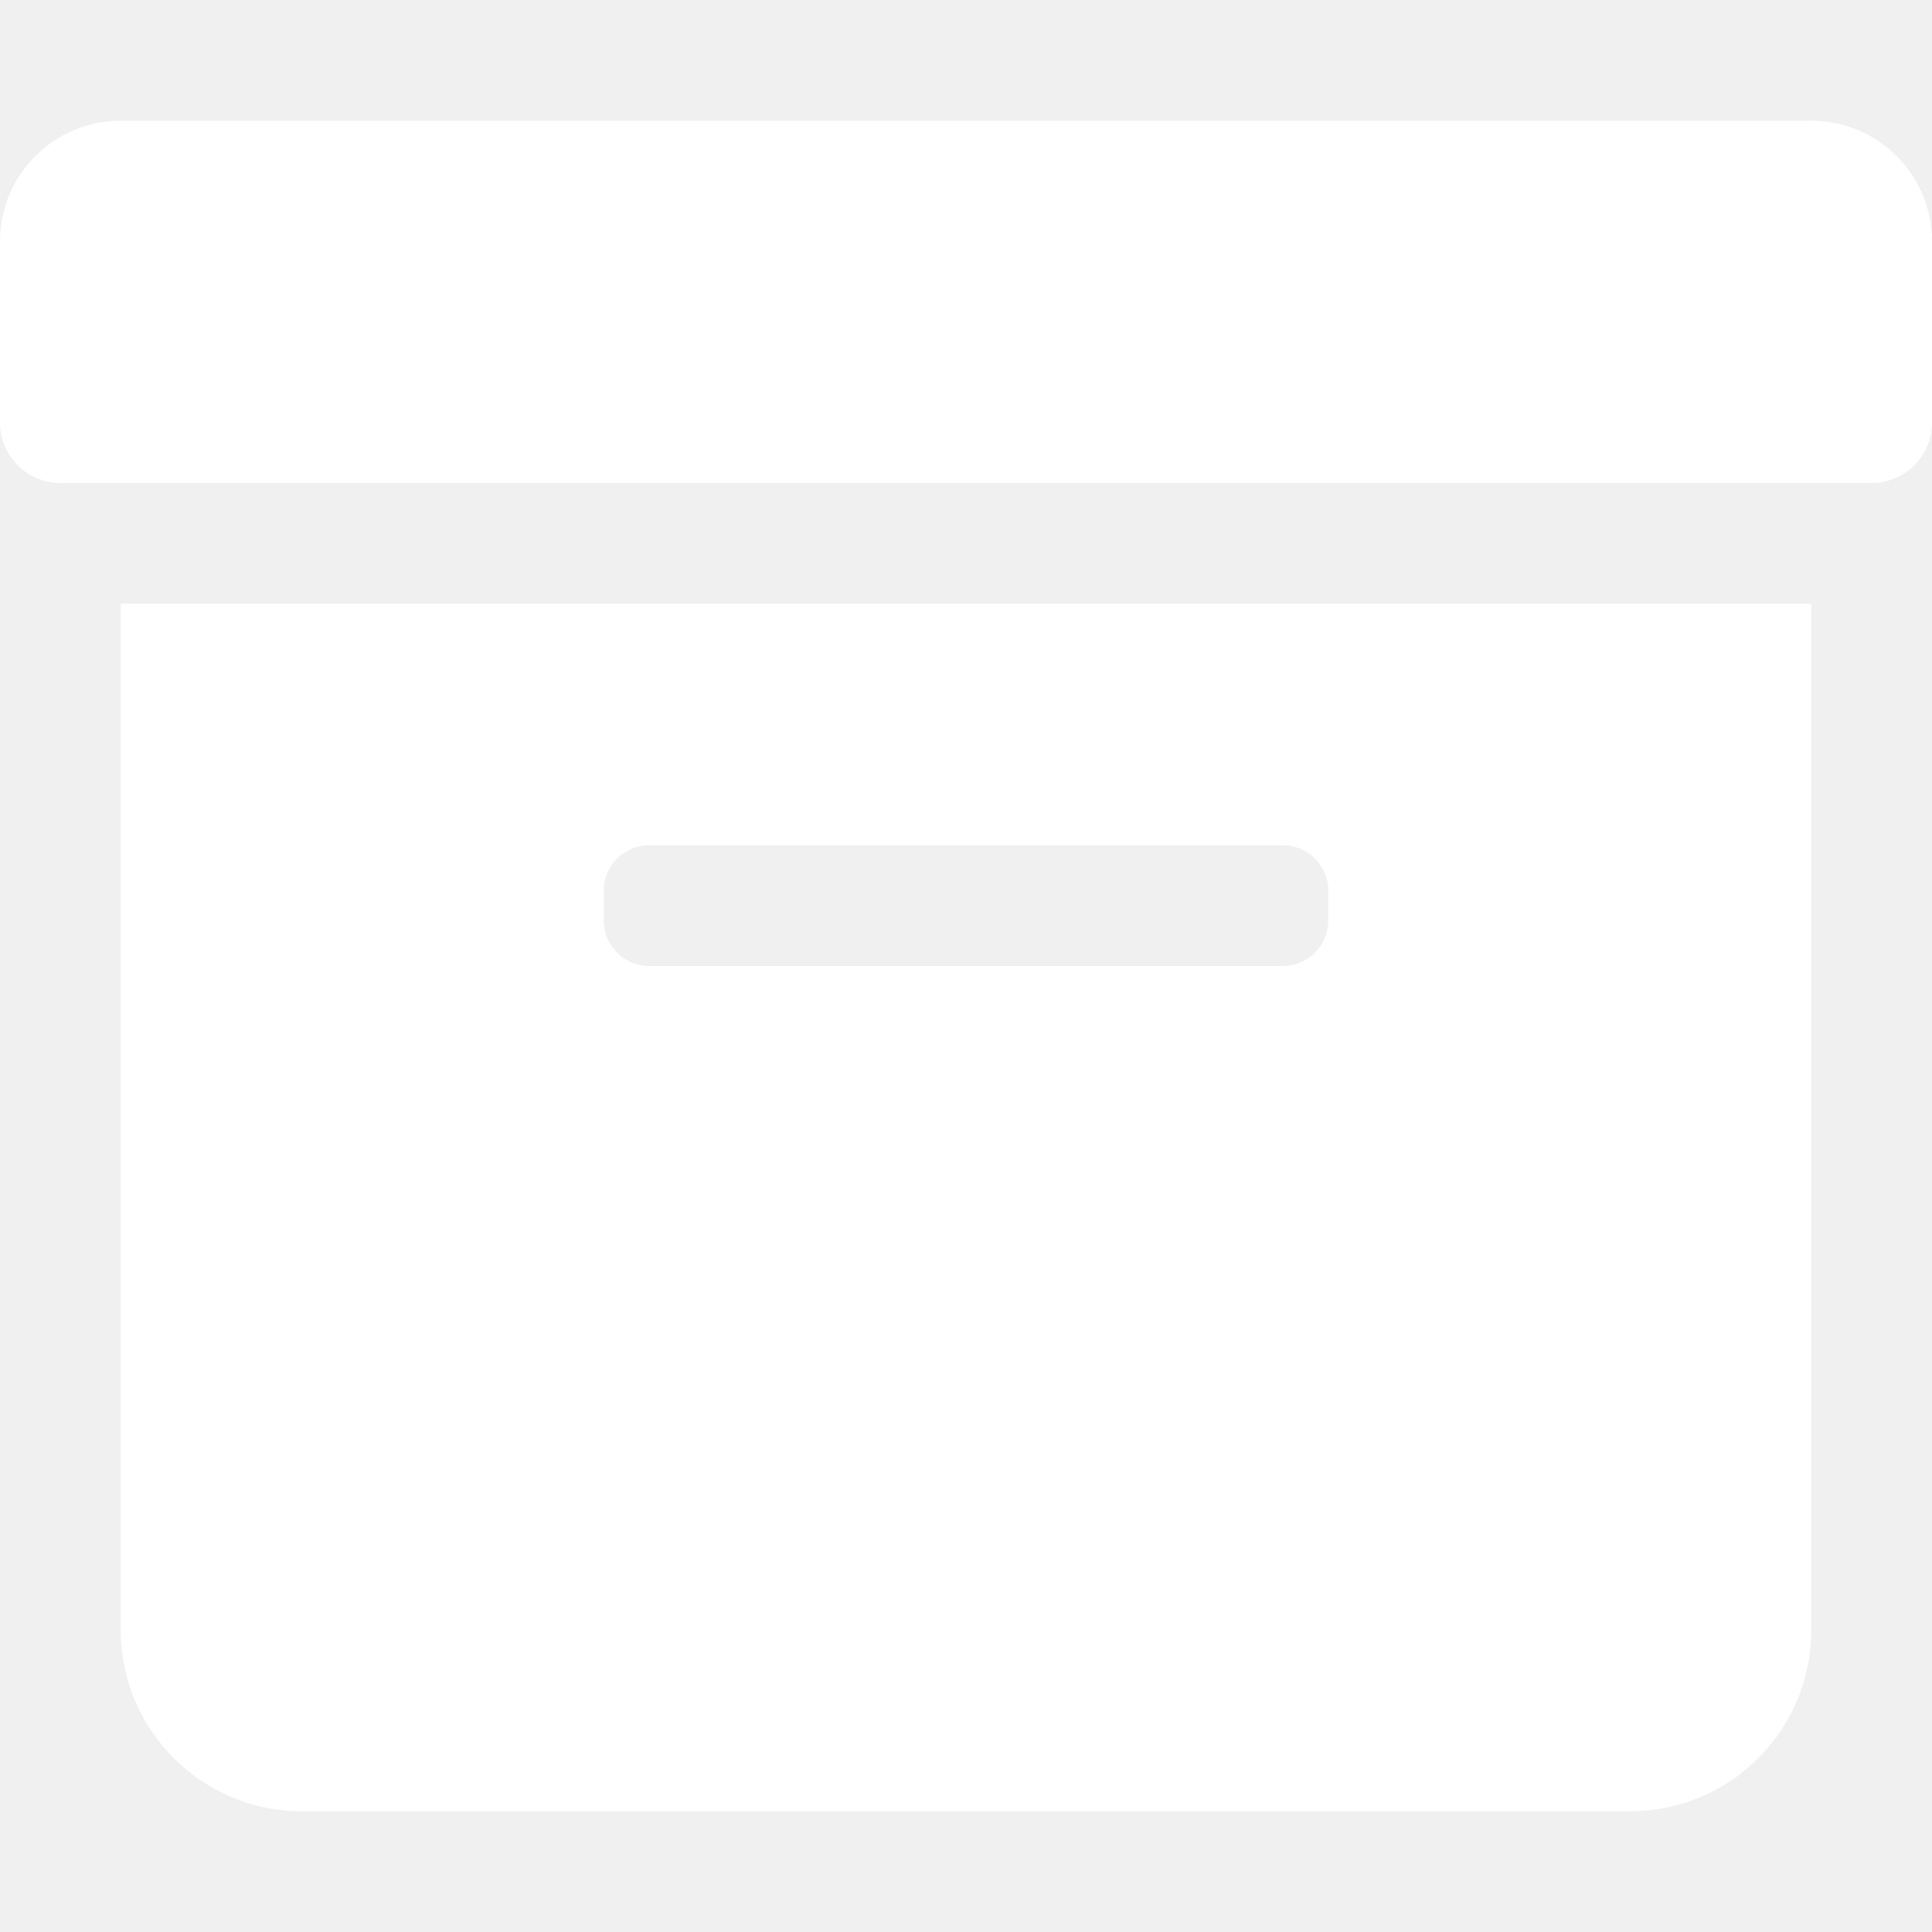
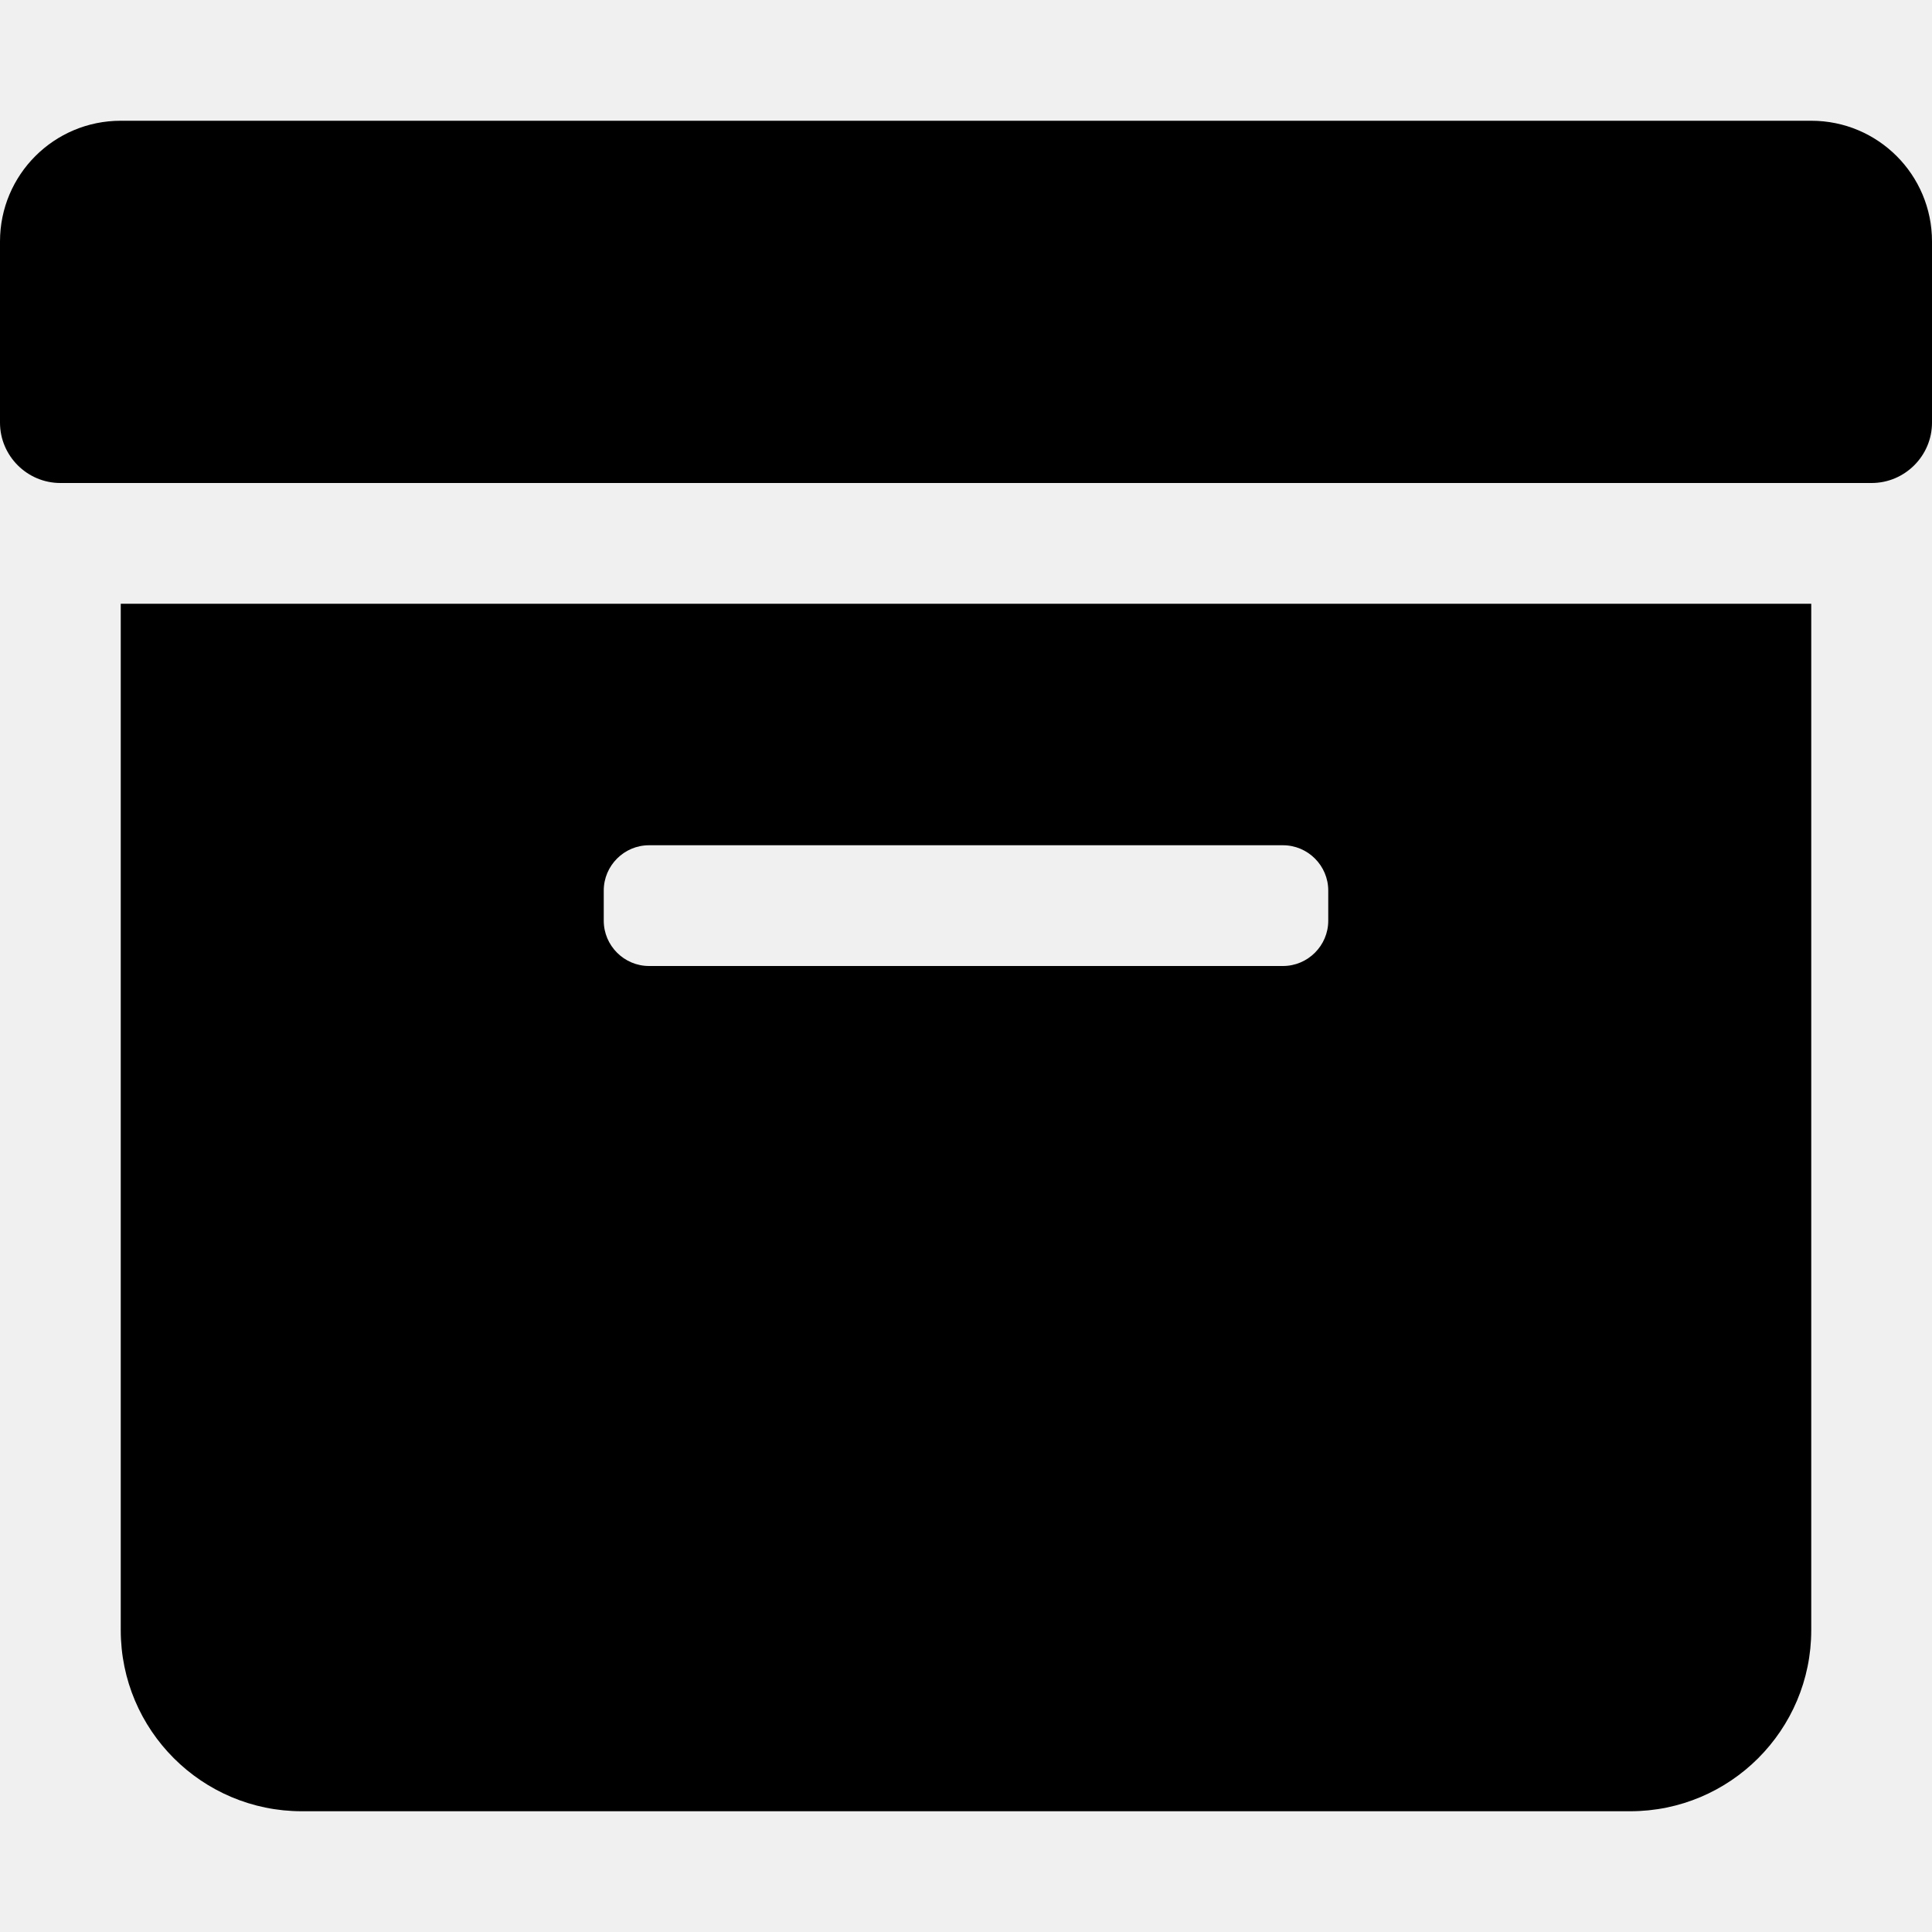
- <svg xmlns="http://www.w3.org/2000/svg" viewBox="0 0 512 512" fill="#ffffff">
+ <svg xmlns="http://www.w3.org/2000/svg" viewBox="0 0 512 512" fill="currentColor">
  <path d="M32 432C32 458.5 53.49 480 80 480h352c26.51 0 48-21.49 48-48V160H32V432zM160 236C160 229.4 165.4 224 172 224h168C346.6 224 352 229.4 352 236v8C352 250.6 346.6 256 340 256h-168C165.4 256 160 250.6 160 244V236zM480 32H32C14.31 32 0 46.31 0 64v48C0 120.8 7.188 128 16 128h480C504.8 128 512 120.8 512 112V64C512 46.31 497.7 32 480 32z" />
</svg>
